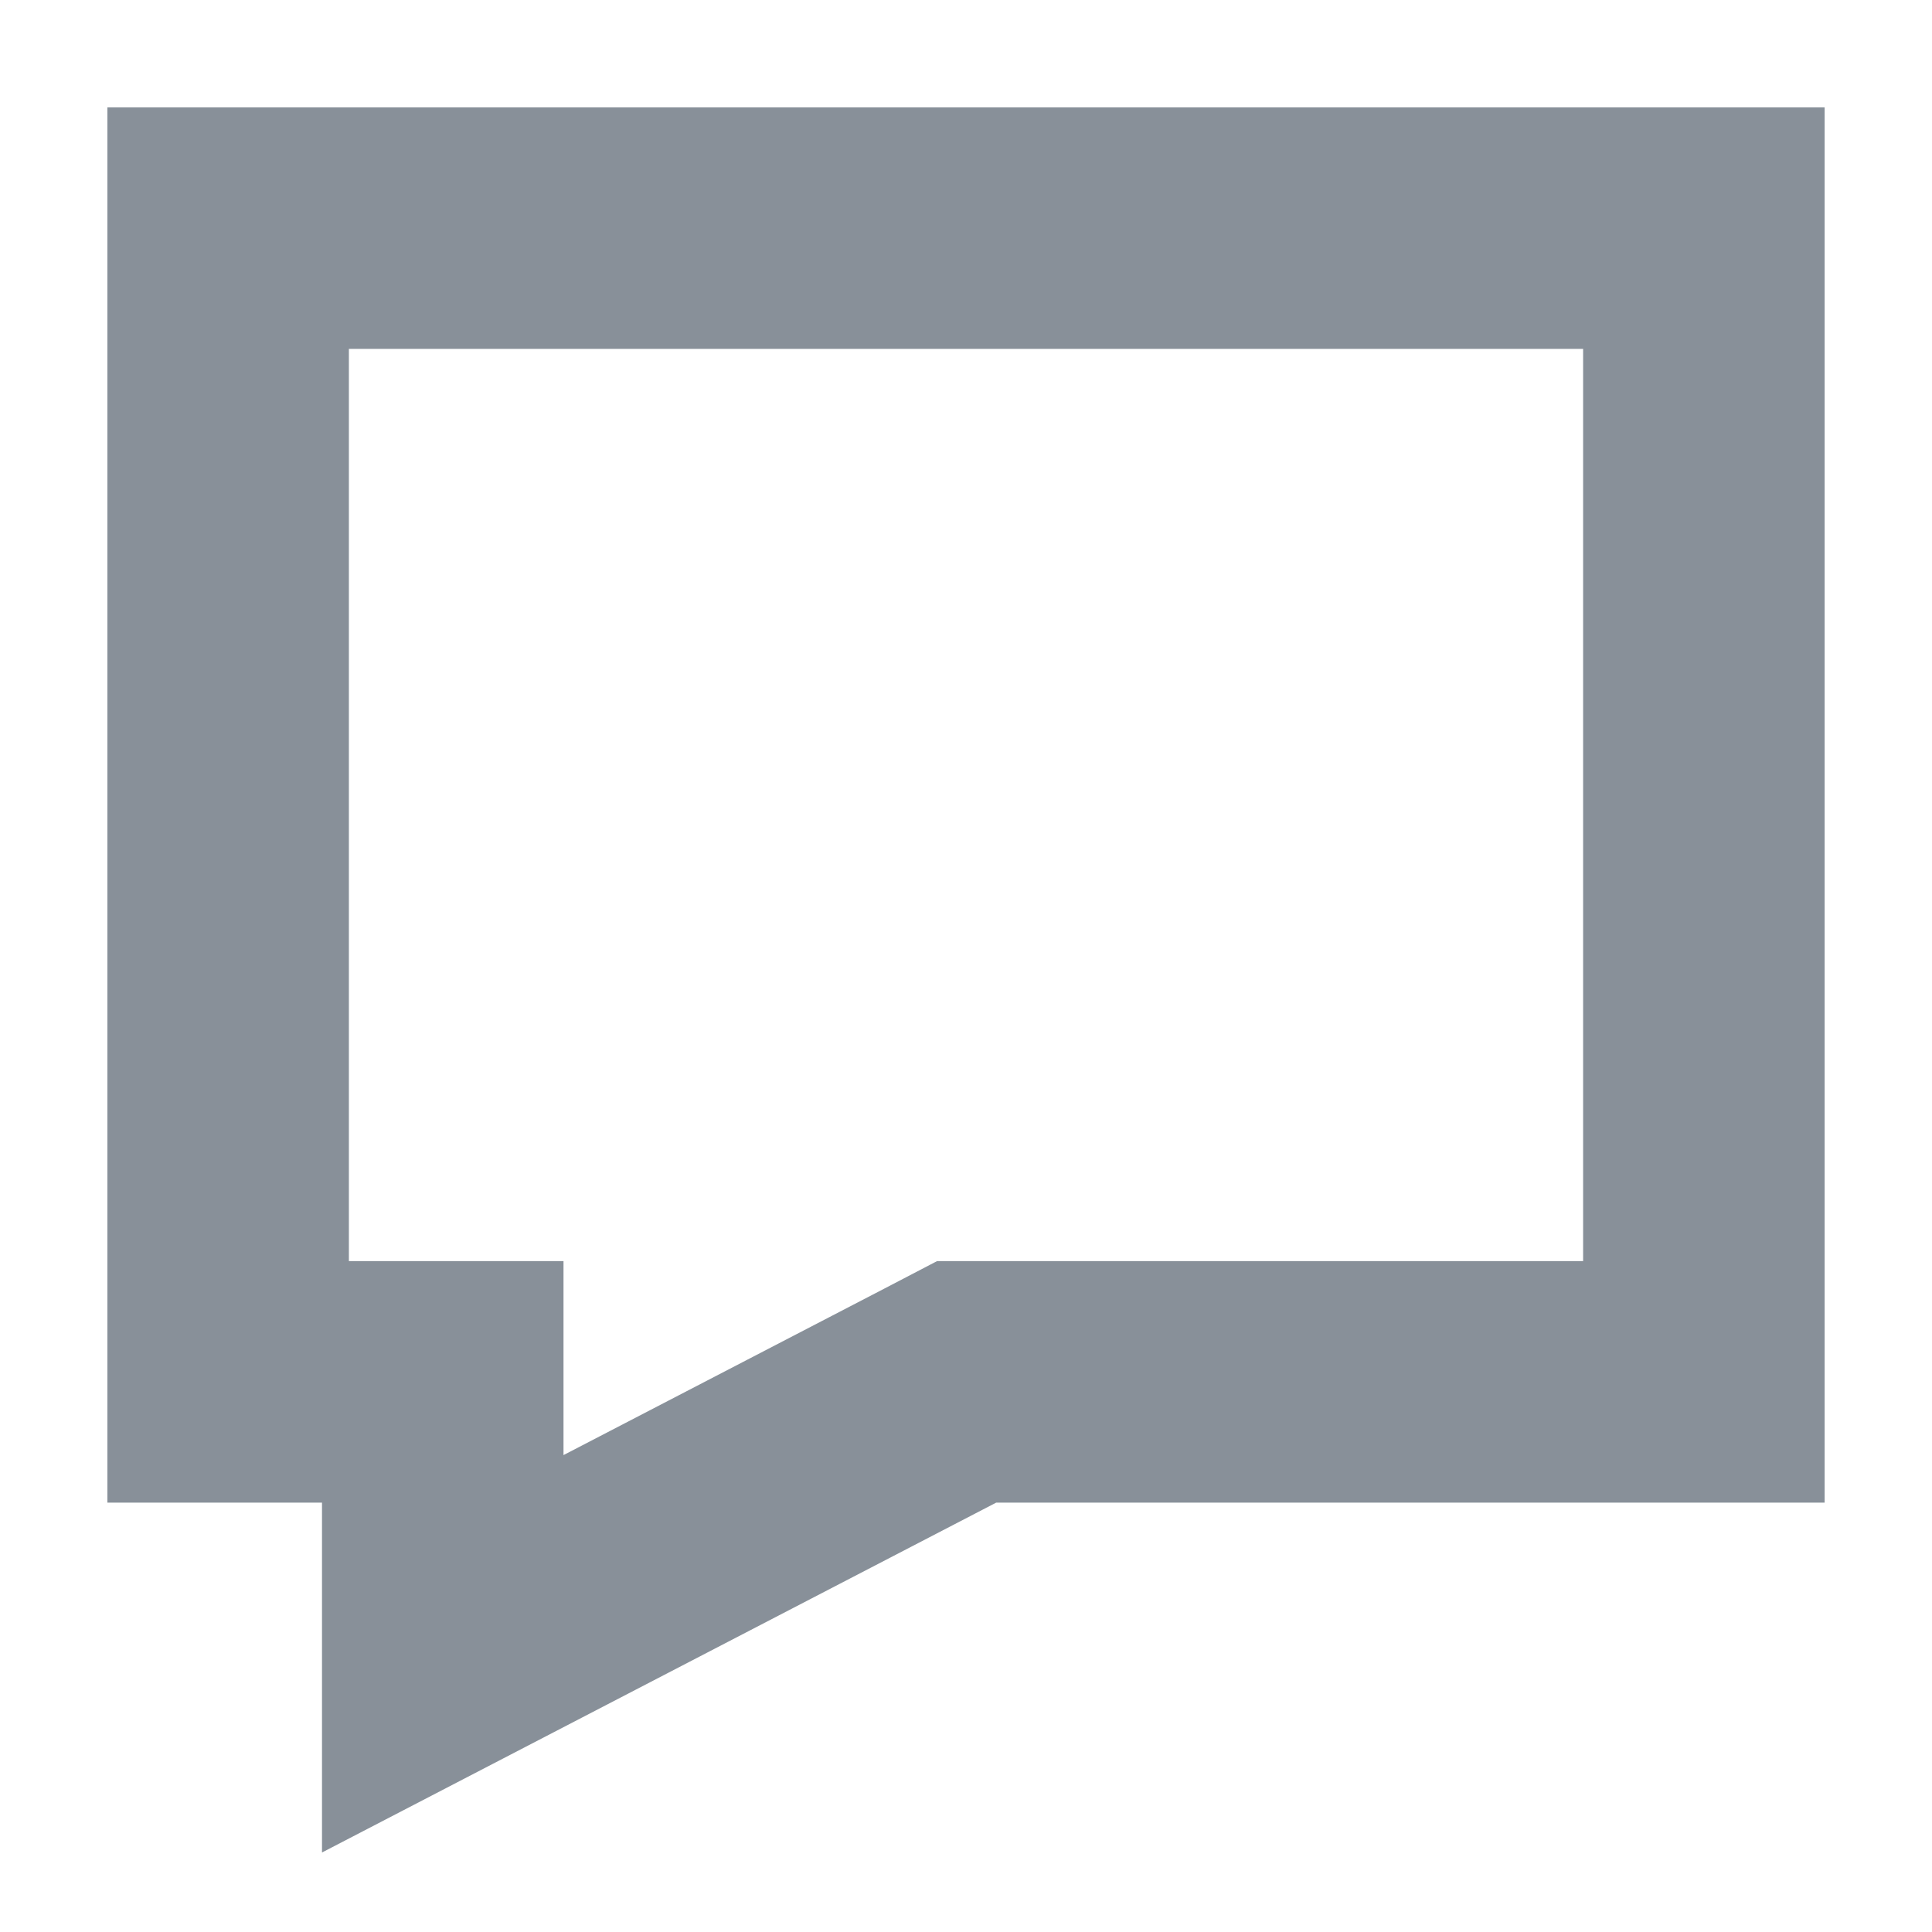
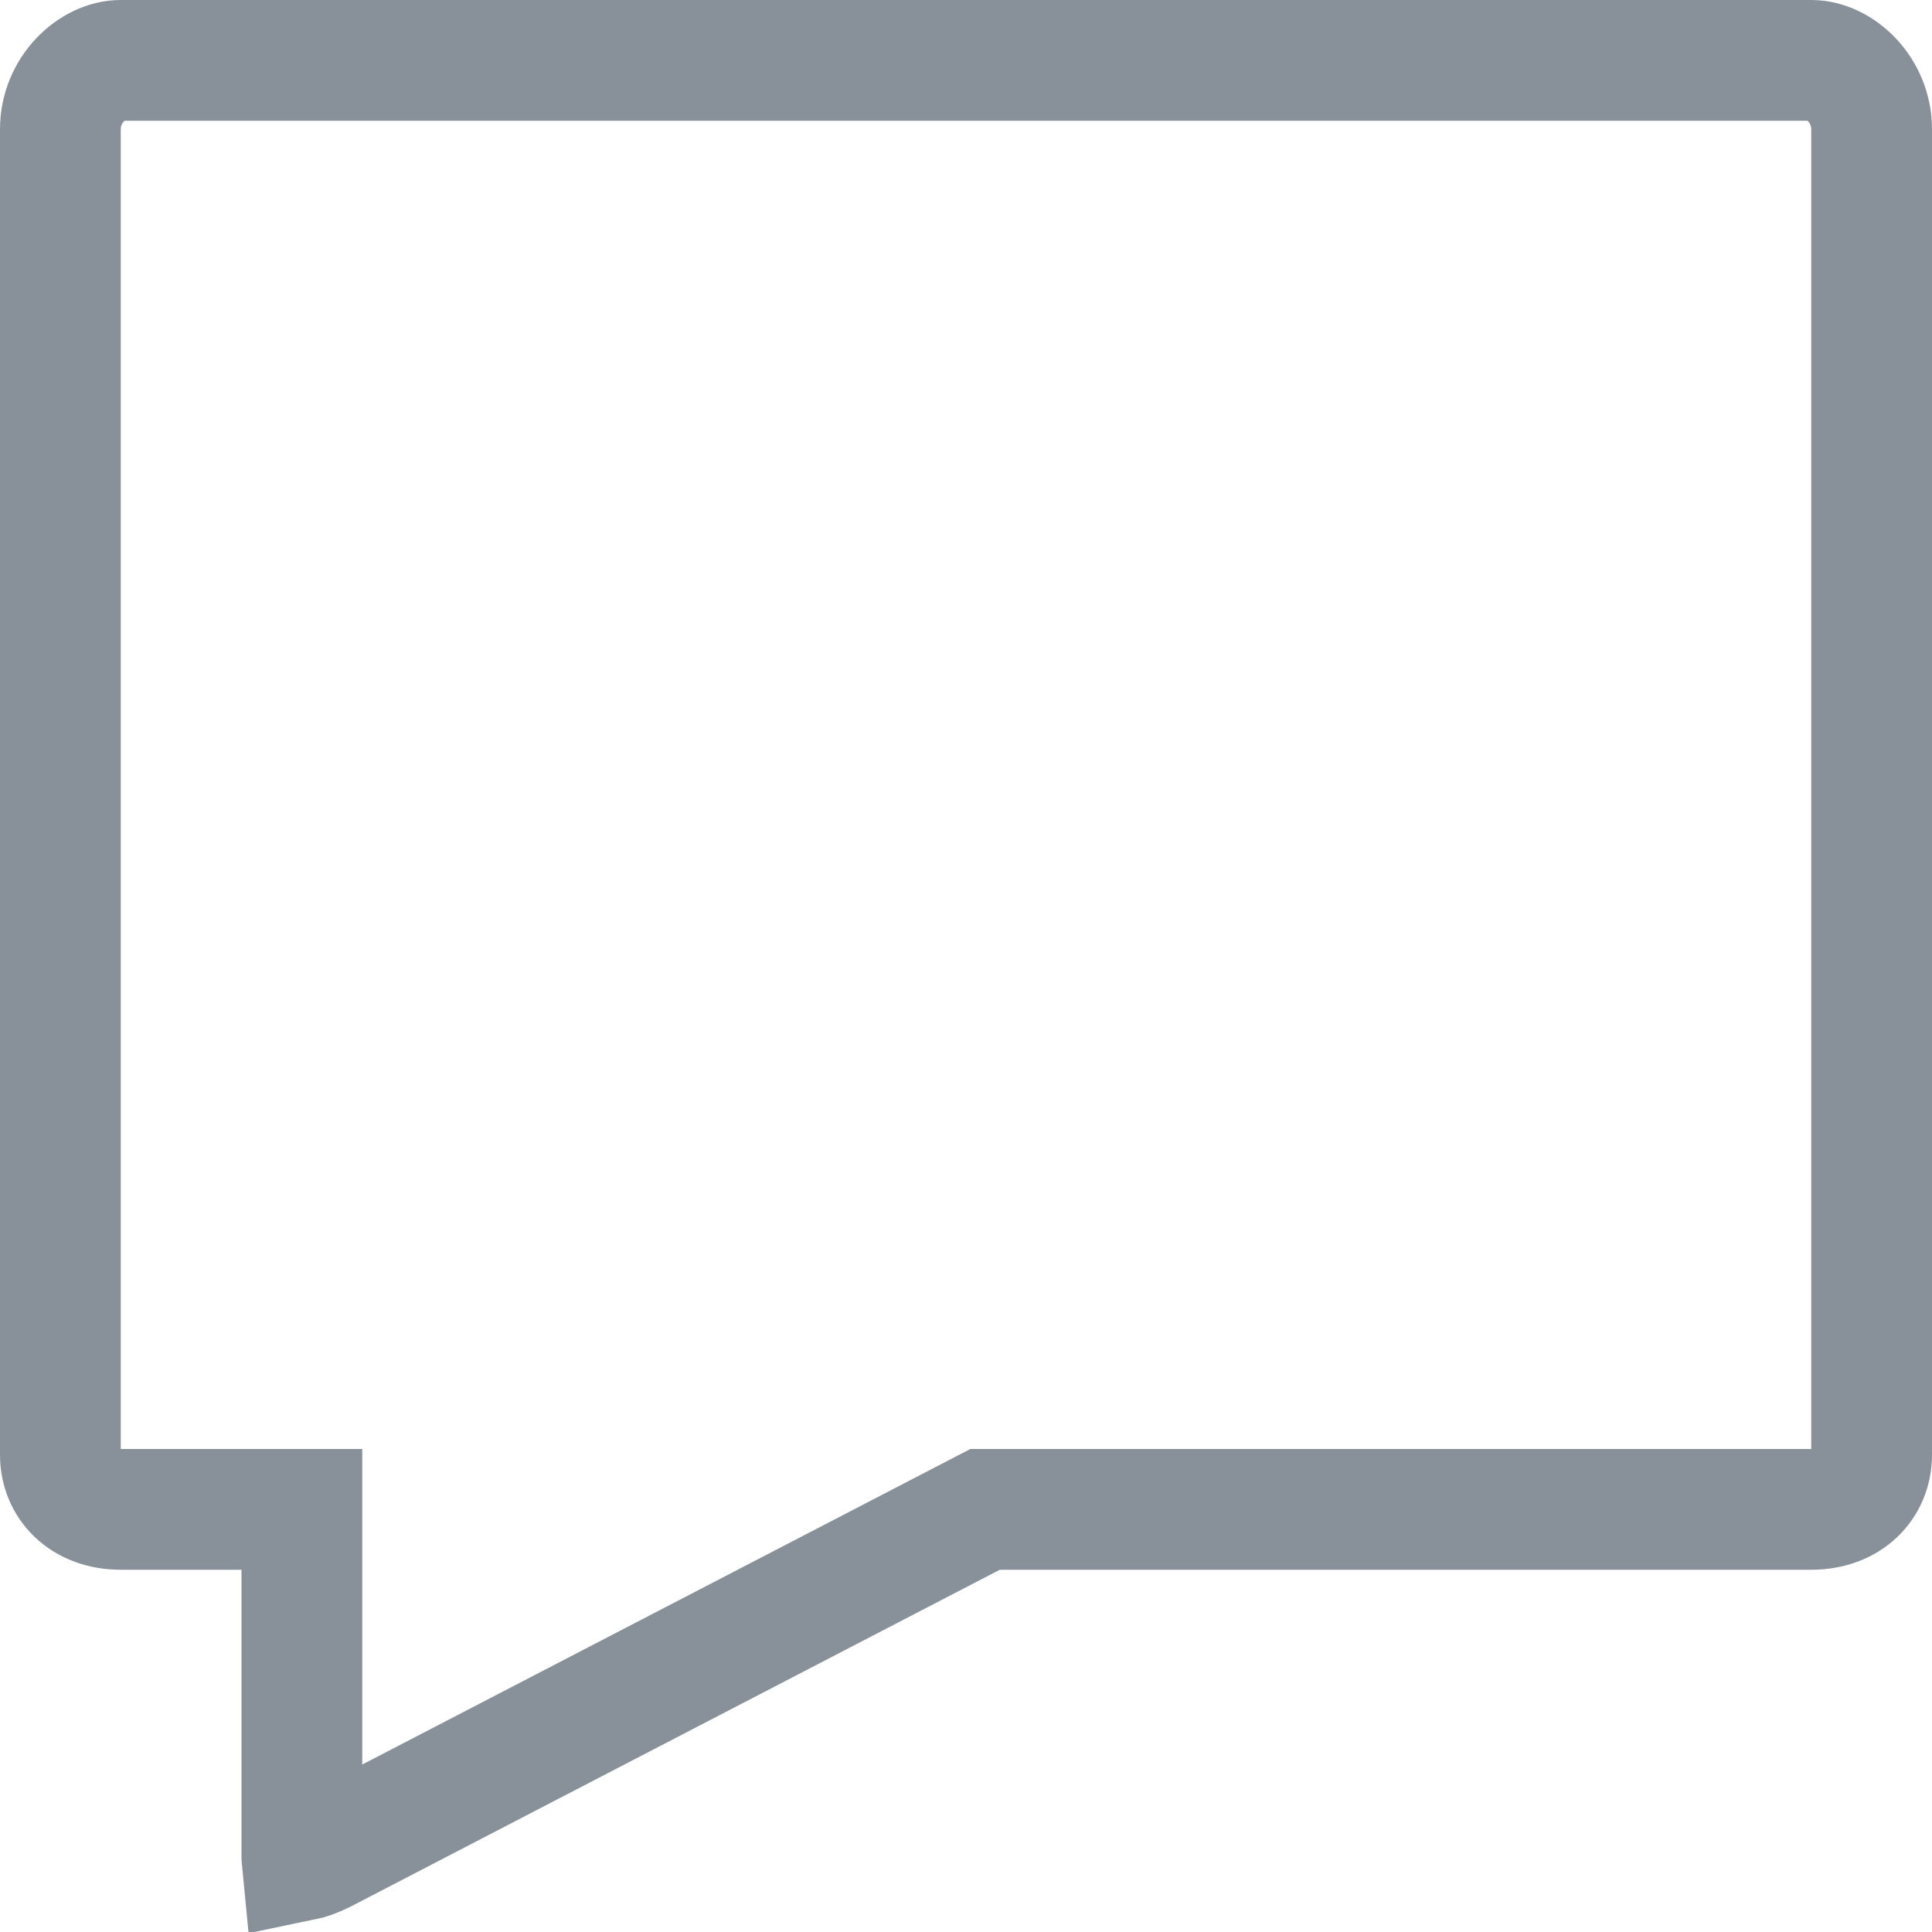
- <svg xmlns="http://www.w3.org/2000/svg" width="12" height="12" viewBox="0 0 12 12" fill="none">
-   <path d="M2.75 9.333V8.583H2H1.417V1.417H10.583V8.583H6.187H6.004L5.841 8.668L2.75 10.272V9.333Z" stroke="#889099" stroke-width="1.5" />
+ <svg xmlns="http://www.w3.org/2000/svg" width="16" height="16" viewBox="0 0 16 16" fill="none">
+   <path d="M2.5 13V12.5H2H1C0.689 12.5 0.5 12.298 0.5 12.048V1.07C0.5 0.743 0.765 0.5 1 0.5H15C15.235 0.5 15.5 0.743 15.5 1.07V12.048C15.5 12.298 15.311 12.5 15 12.5H8.28H8.158L8.05 12.556L2.677 15.344C2.604 15.38 2.545 15.4 2.501 15.409C2.5 15.399 2.5 15.388 2.5 15.376V13Z" stroke="#889099" />
</svg>
